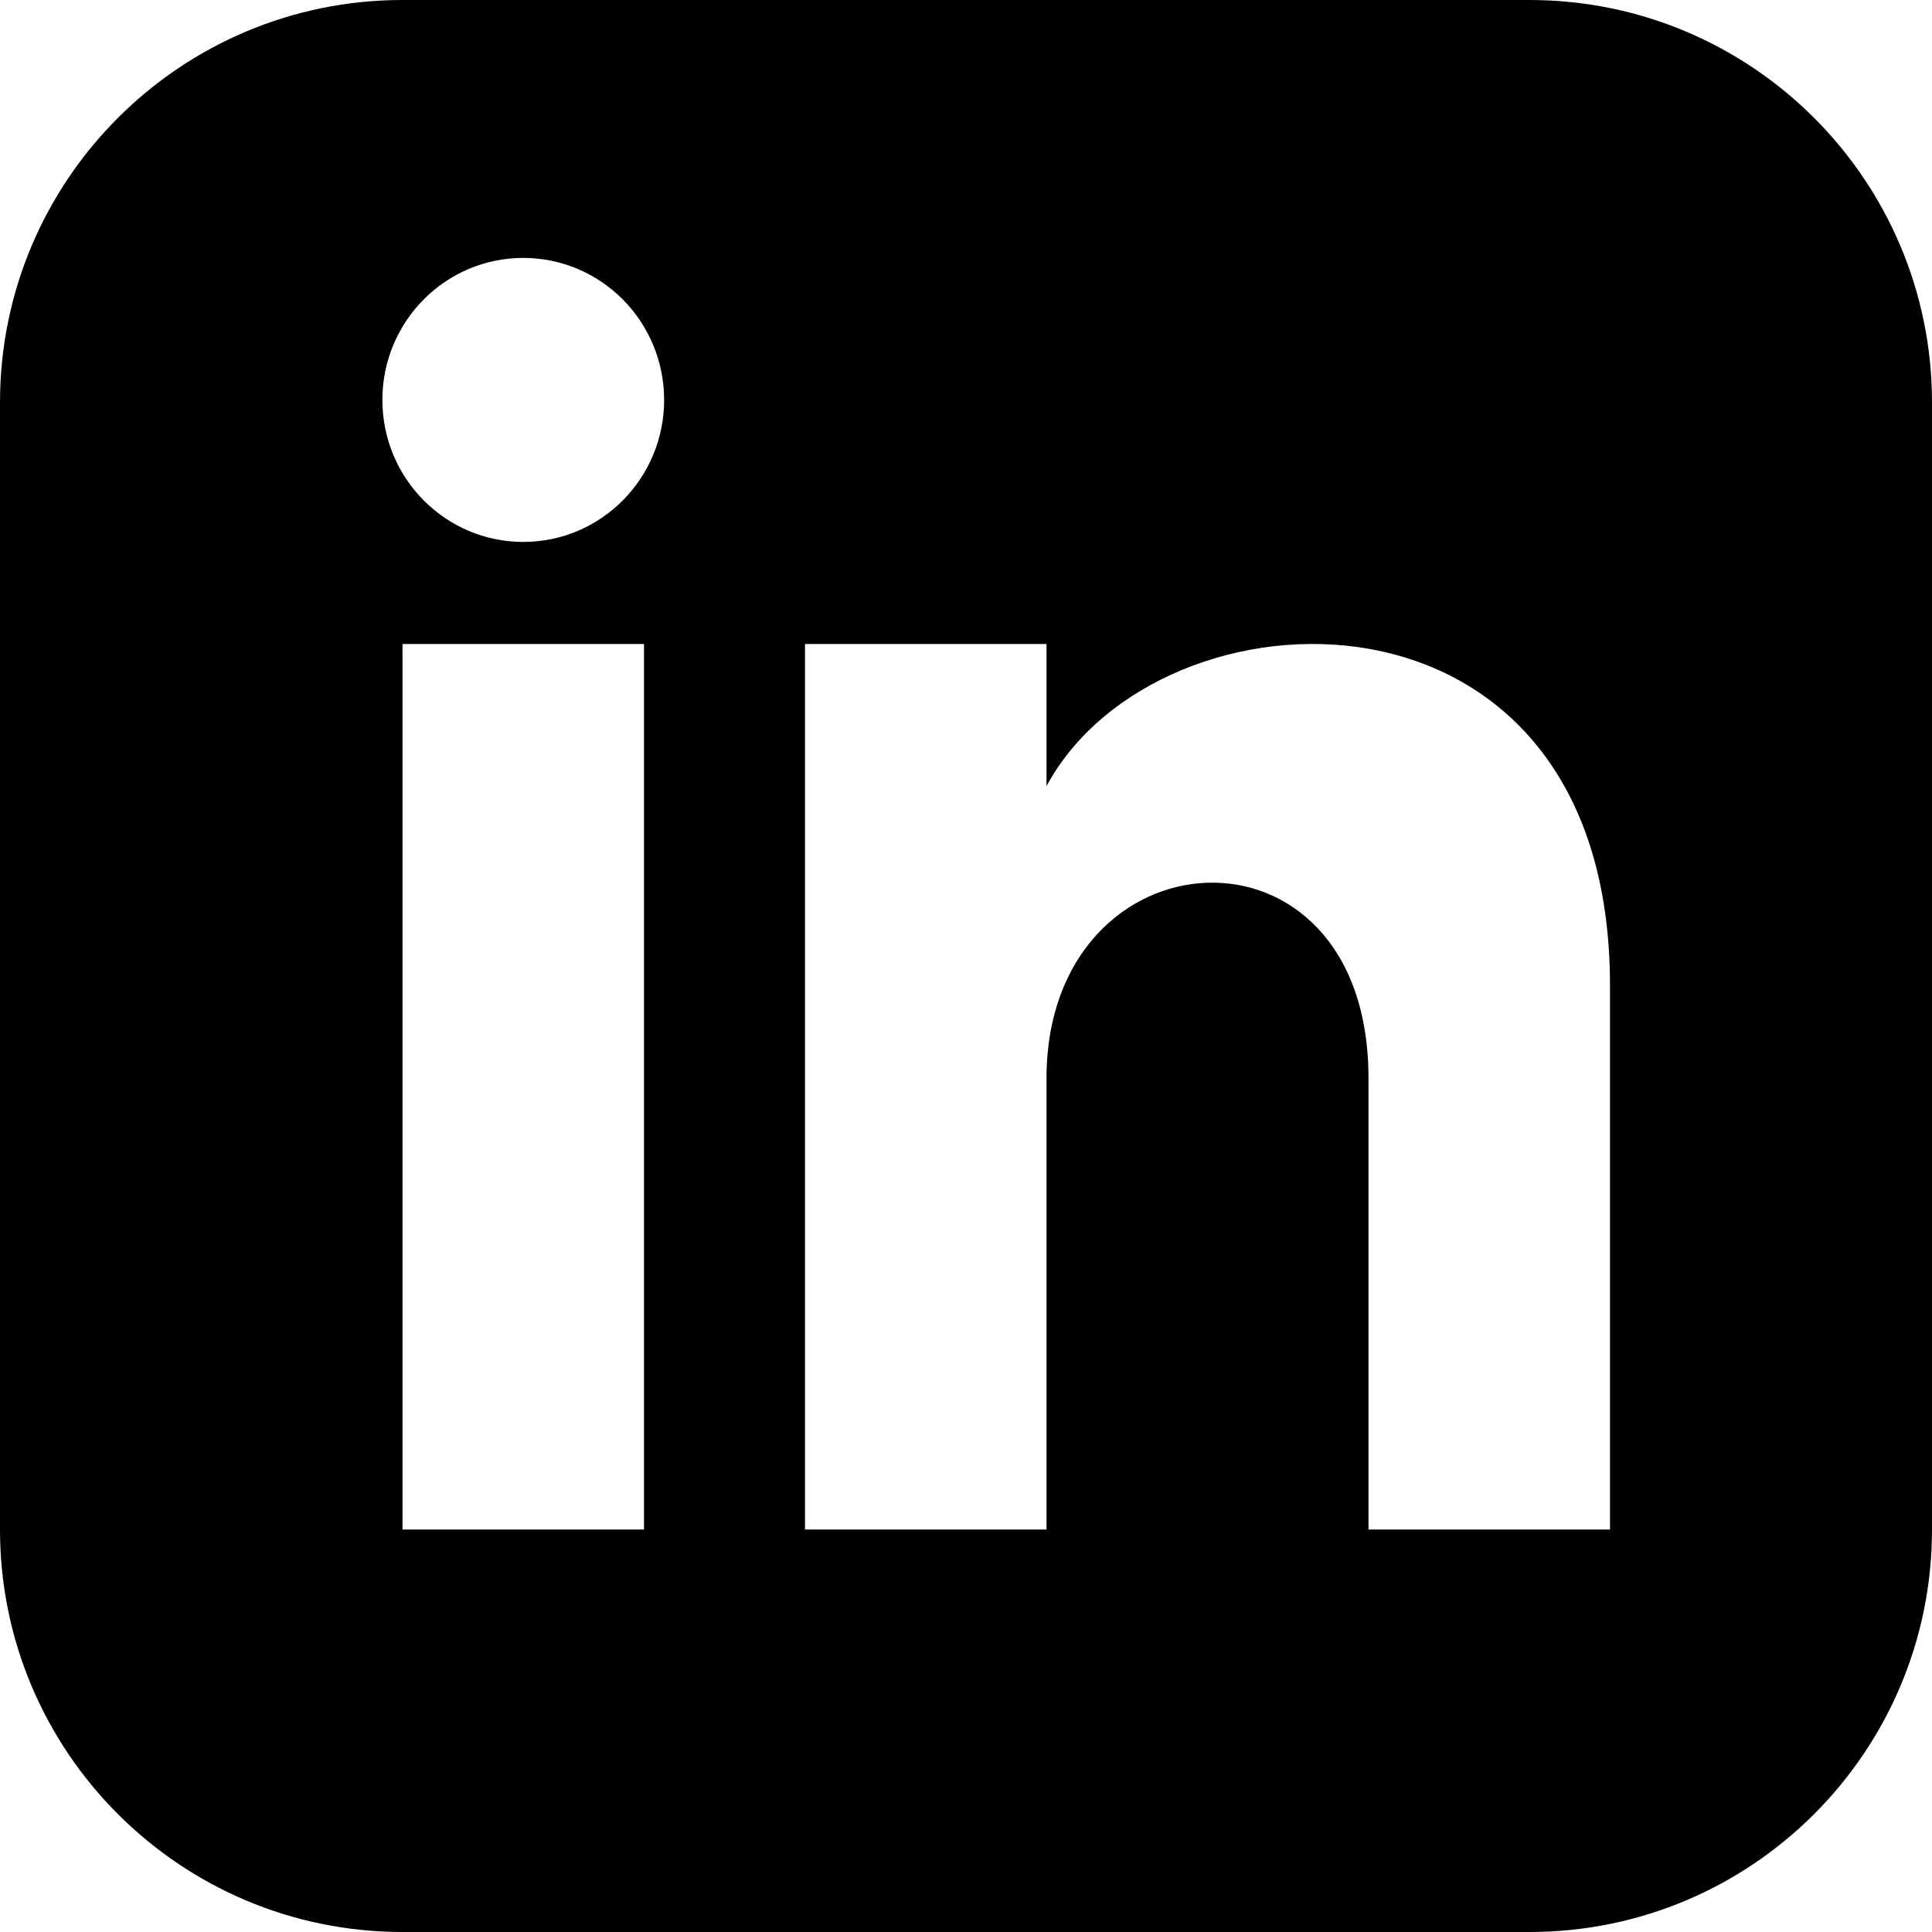
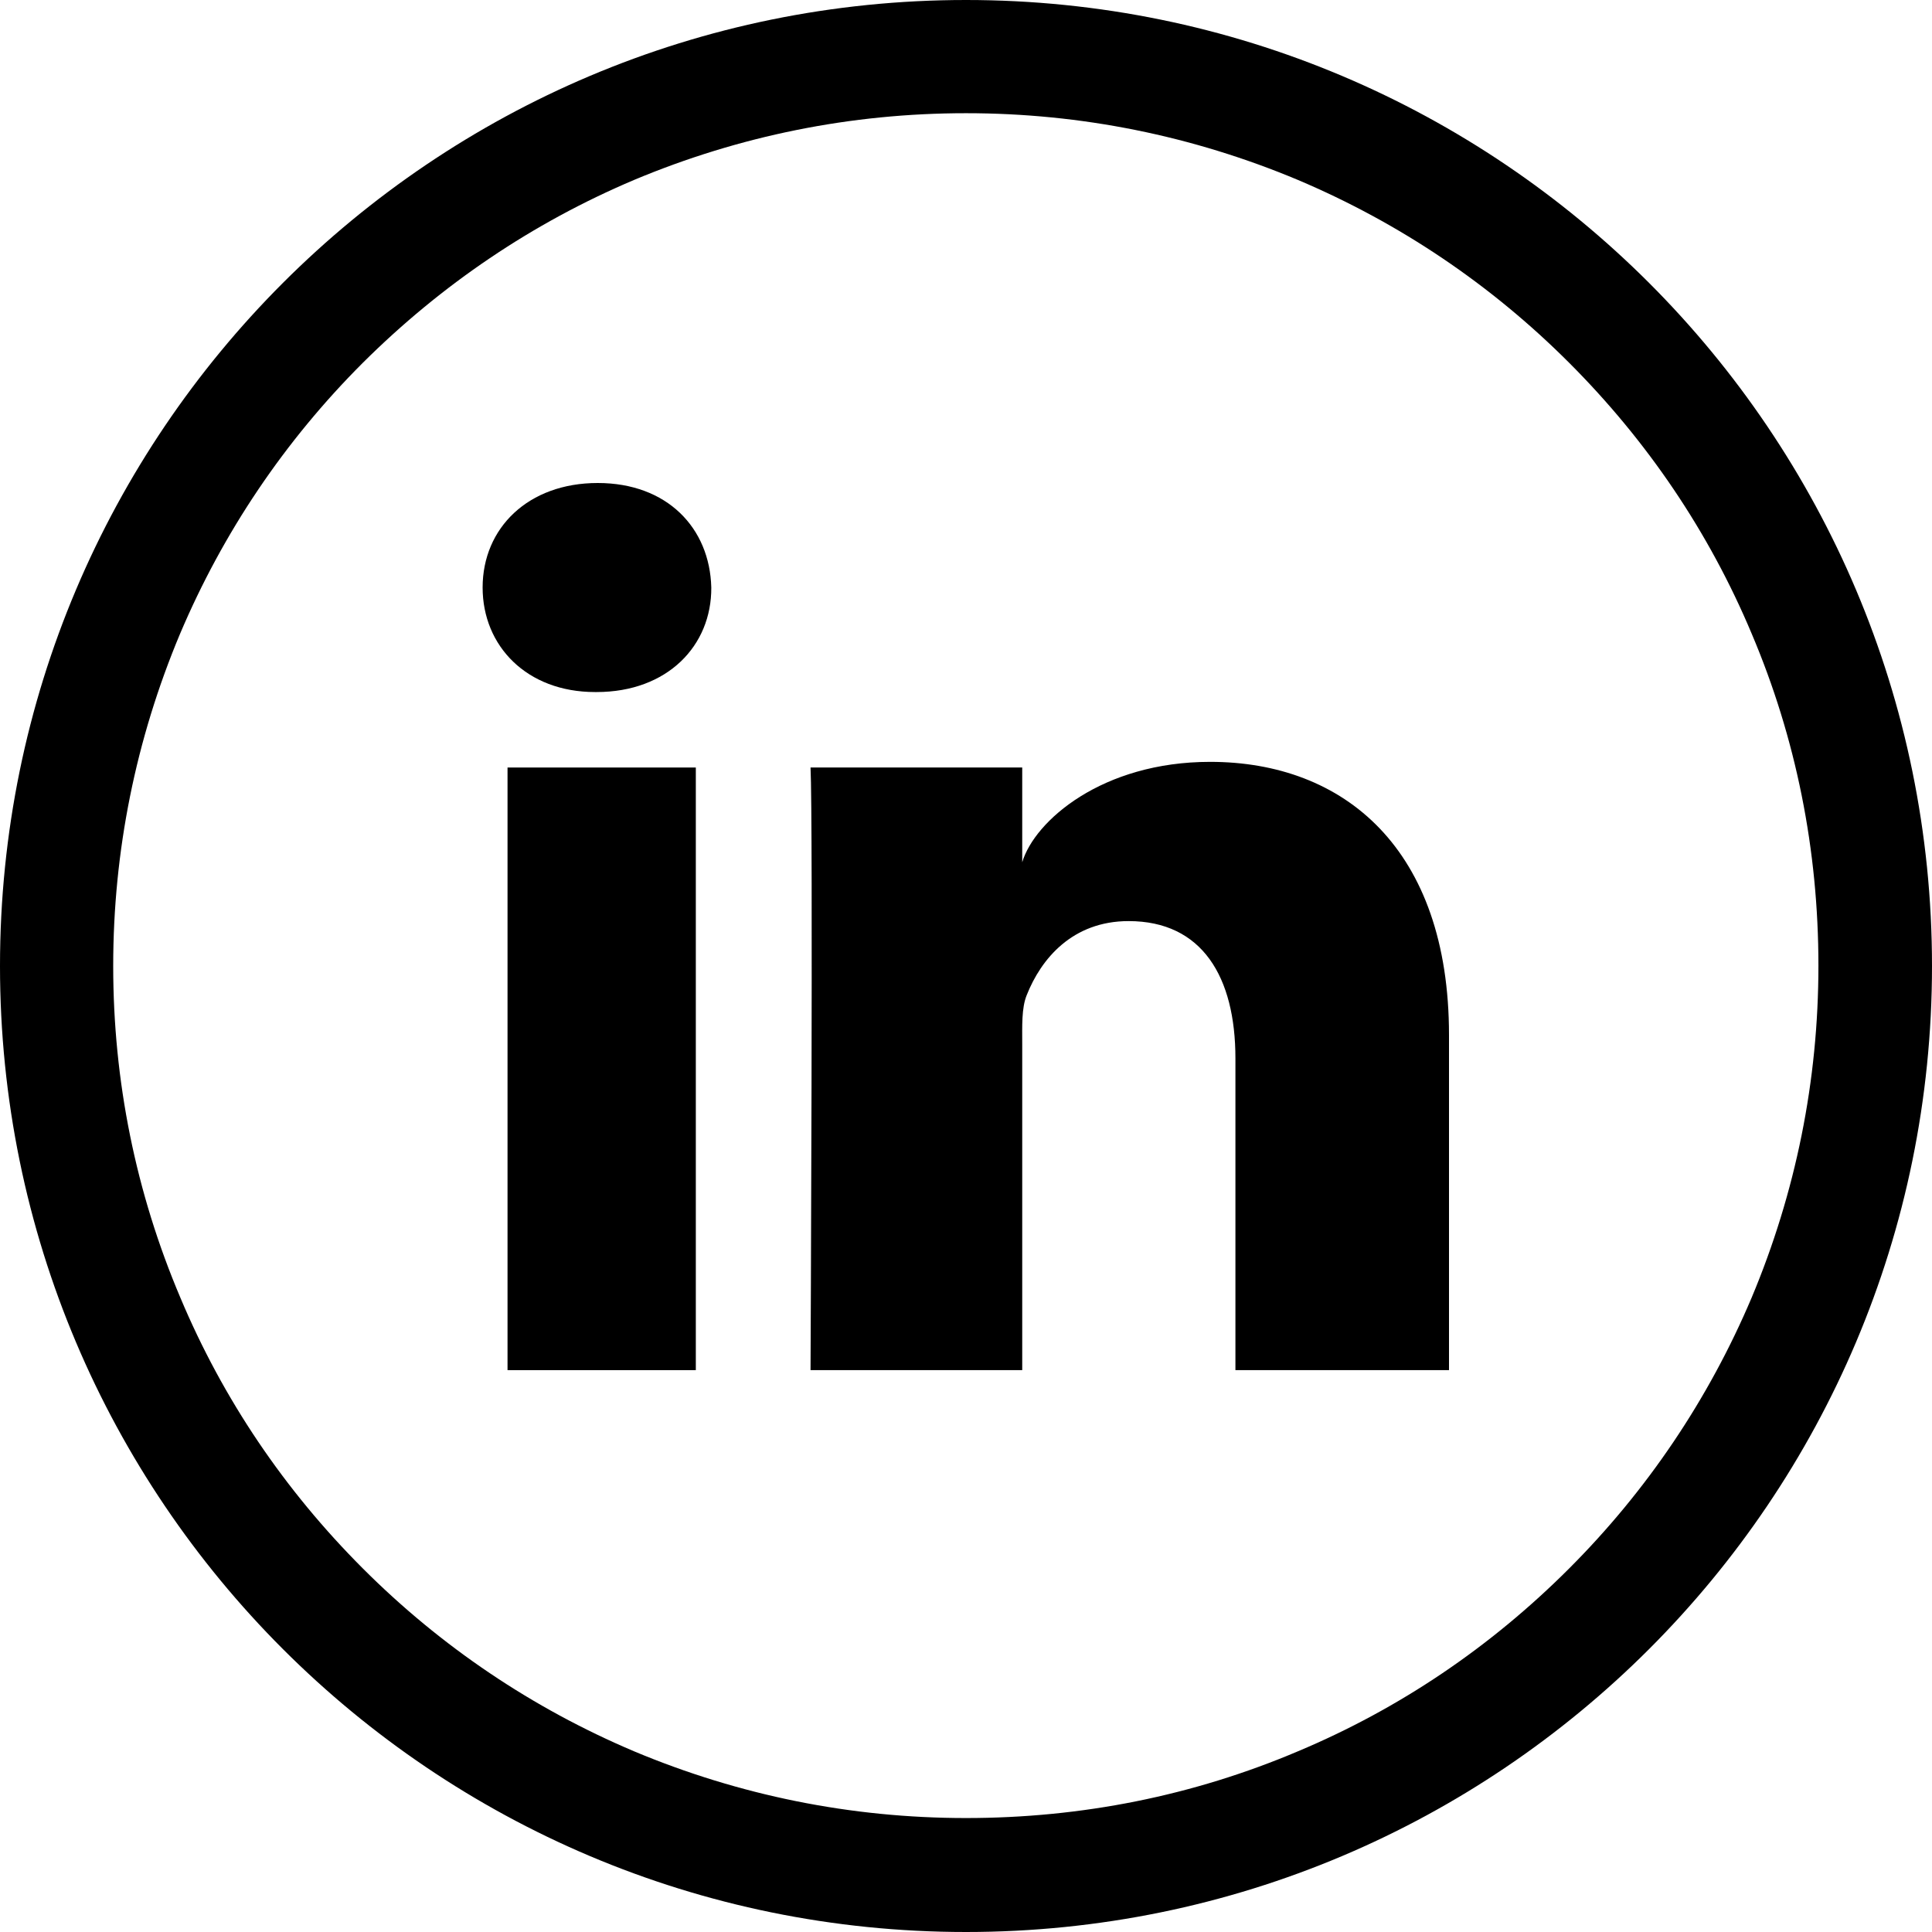
- <svg xmlns="http://www.w3.org/2000/svg" width="24" height="24" viewBox="0 0 24 24">
-   <path d="M19 0h-14c-2.761 0-5 2.239-5 5v14c0 2.761 2.239 5 5 5h14c2.762 0 5-2.239 5-5v-14c0-2.761-2.238-5-5-5zm-11 19h-3v-11h3v11zm-1.5-12.268c-.966 0-1.75-.79-1.75-1.764s.784-1.764 1.75-1.764 1.75.79 1.75 1.764-.783 1.764-1.75 1.764zm13.5 12.268h-3v-5.604c0-3.368-4-3.113-4 0v5.604h-3v-11h3v1.765c1.396-2.586 7-2.777 7 2.476v6.759z" />
+ <svg xmlns="http://www.w3.org/2000/svg" fill="#000000" version="1.1" id="Layer_1" viewBox="-143 145 512 512" xml:space="preserve" width="800px" height="800px">
+   <g id="SVGRepo_bgCarrier" stroke-width="0" />
+   <g id="SVGRepo_tracerCarrier" stroke-linecap="round" stroke-linejoin="round" />
+   <g id="SVGRepo_iconCarrier">
+     <g>
+       <path d="M113,145c-141.4,0-256,114.6-256,256s114.6,256,256,256s256-114.6,256-256S254.4,145,113,145z M272.8,560.7 c-20.8,20.8-44.9,37.1-71.8,48.4c-27.8,11.8-57.4,17.7-88,17.7c-30.5,0-60.1-6-88-17.7c-26.9-11.4-51.1-27.7-71.8-48.4 c-20.8-20.8-37.1-44.9-48.4-71.8C-107,461.1-113,431.5-113,401s6-60.1,17.7-88c11.4-26.9,27.7-51.1,48.4-71.8 c20.9-20.8,45-37.1,71.9-48.5C52.9,181,82.5,175,113,175s60.1,6,88,17.7c26.9,11.4,51.1,27.7,71.8,48.4 c20.8,20.8,37.1,44.9,48.4,71.8c11.8,27.8,17.7,57.4,17.7,88c0,30.5-6,60.1-17.7,88C309.8,515.8,293.5,540,272.8,560.7z" />
+       <rect x="-8.5" y="348.4" width="49.9" height="159.7" />
+       <path d="M15.4,273c-18.4,0-30.5,11.9-30.5,27.7c0,15.5,11.7,27.7,29.8,27.7h0.4c18.8,0,30.5-12.3,30.4-27.7 C45.1,284.9,33.8,273,15.4,273z" />
+       <path d="M177.7,346.9c-28.6,0-46.5,15.6-49.8,26.6v-25.1H71.8c0.7,13.3,0,159.7,0,159.7h56.1v-86.3c0-4.9-0.2-9.7,1.2-13.1 c3.8-9.6,12.1-19.6,27-19.6c19.5,0,28.3,14.8,28.3,36.4v82.6H241v-88.8C241,369.9,213.2,346.9,177.7,346.9z" />
+     </g>
+   </g>
</svg>
